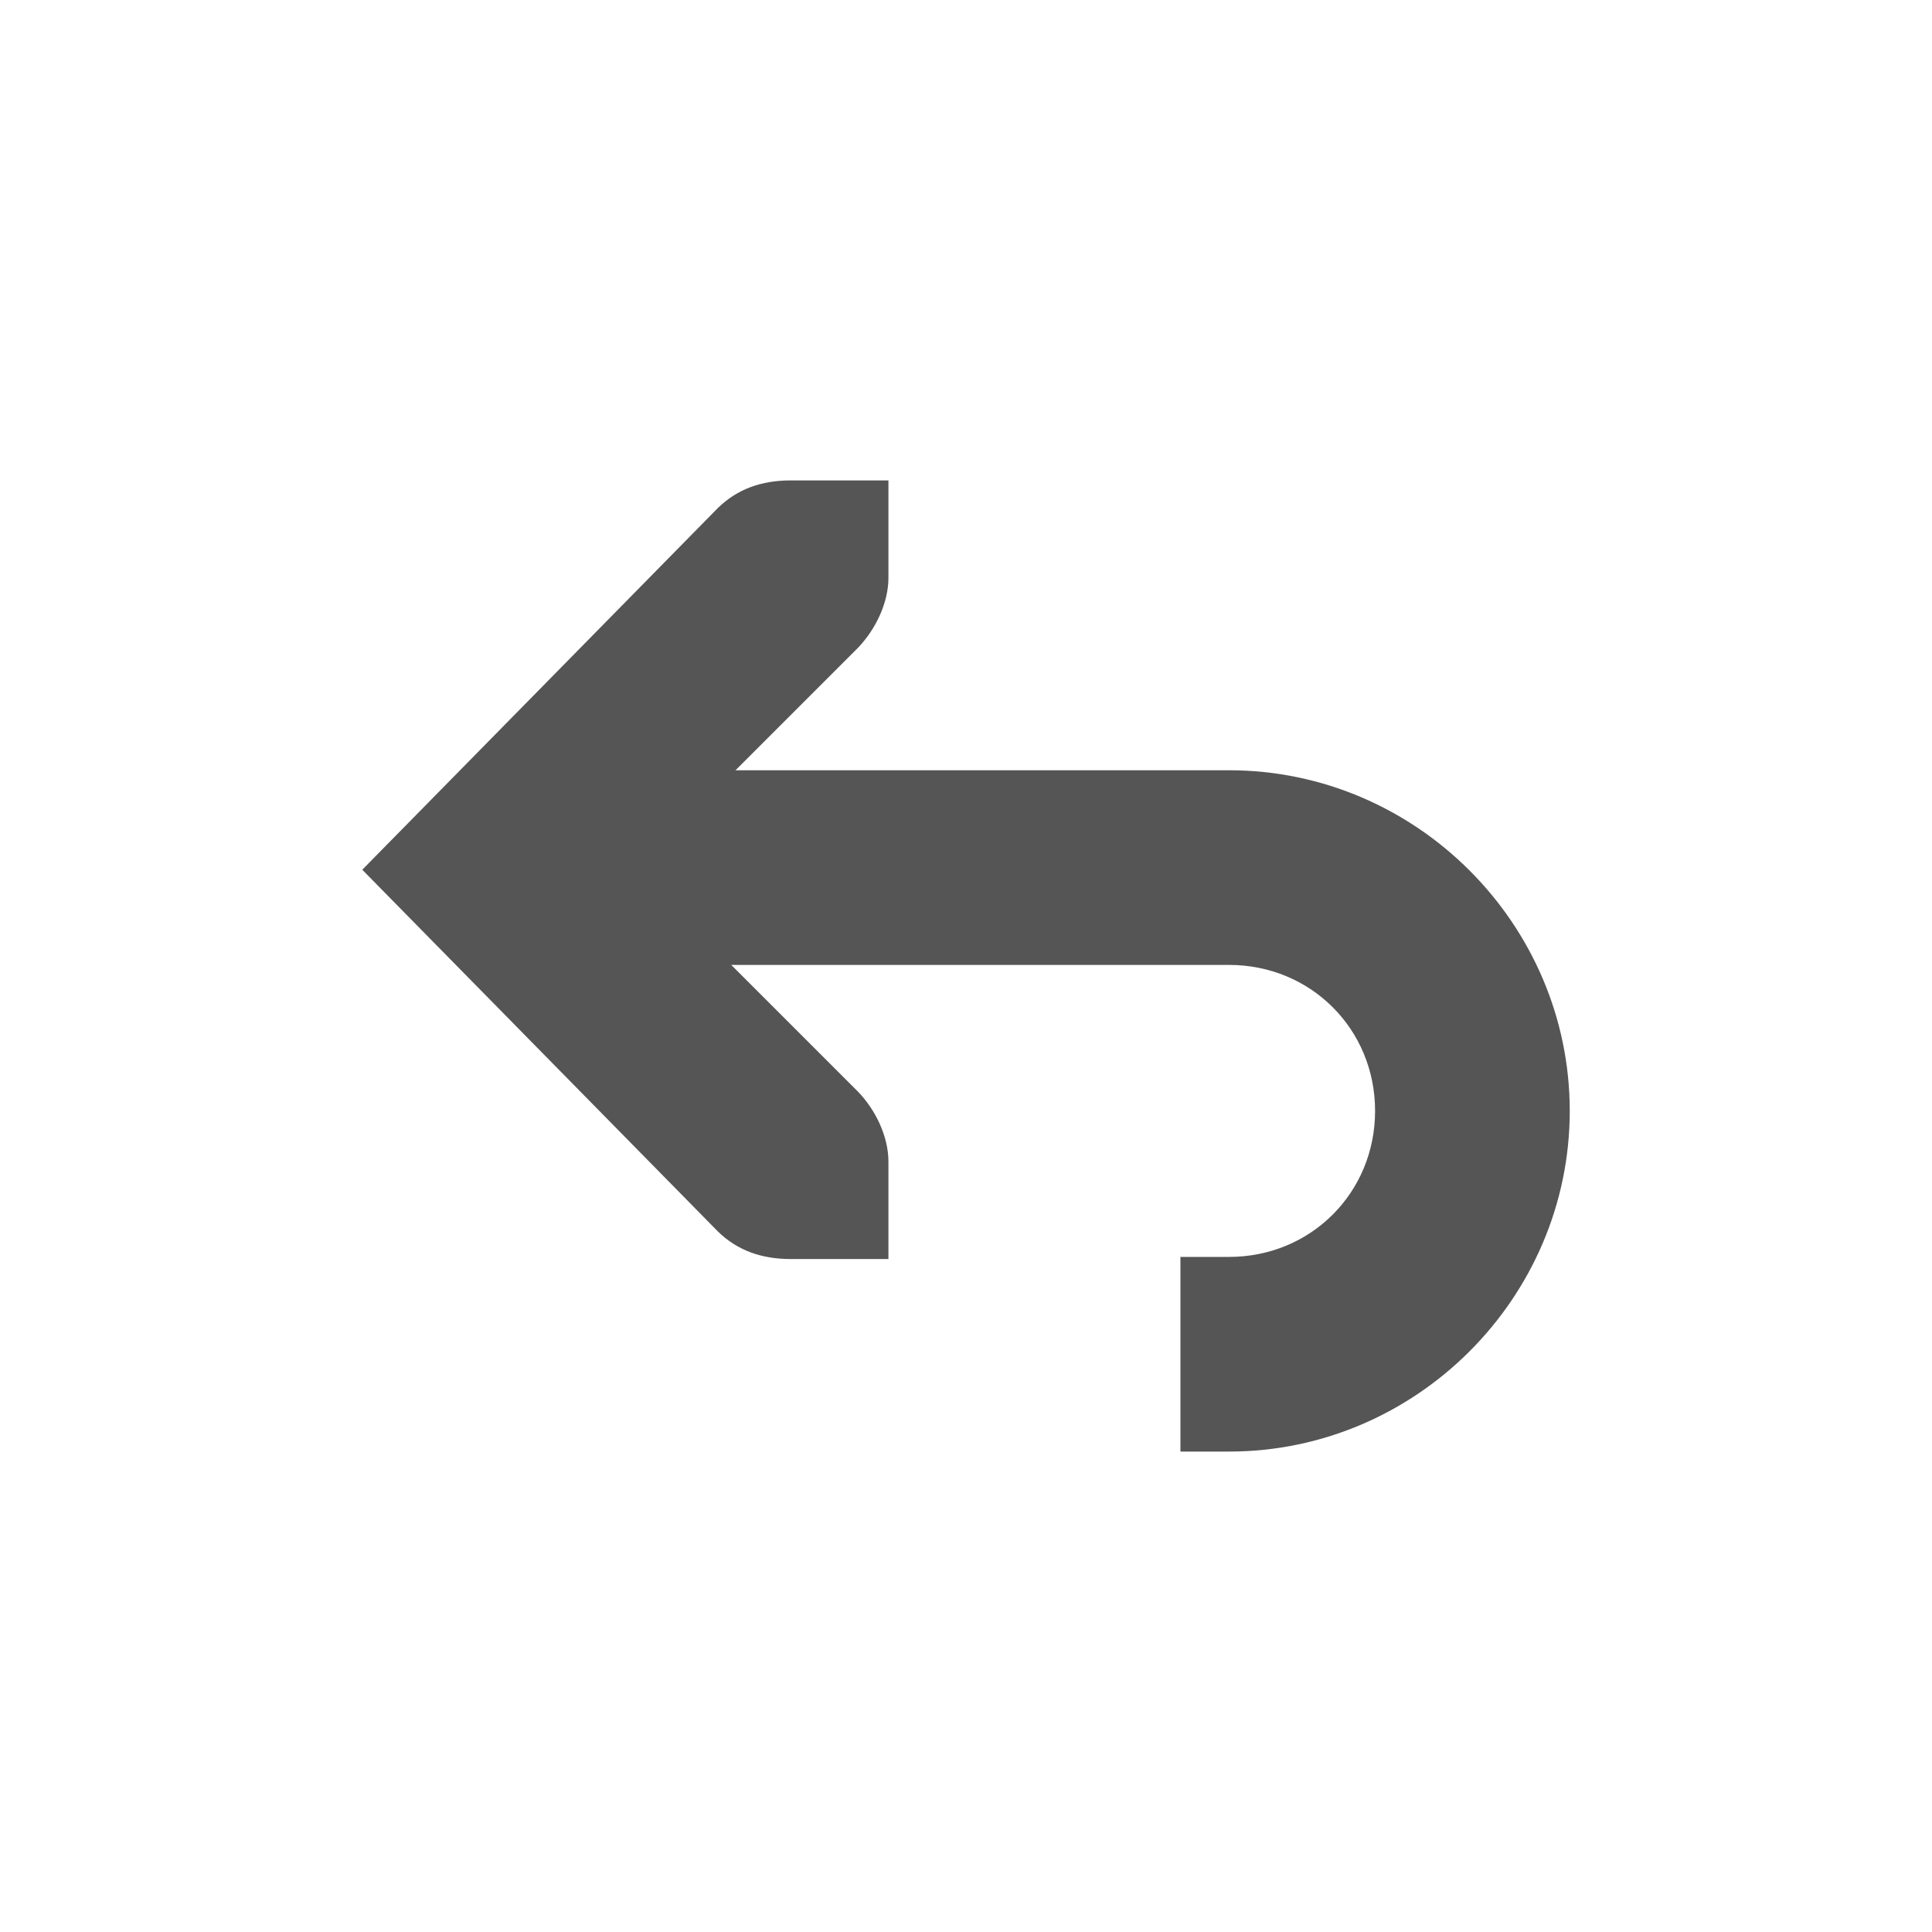
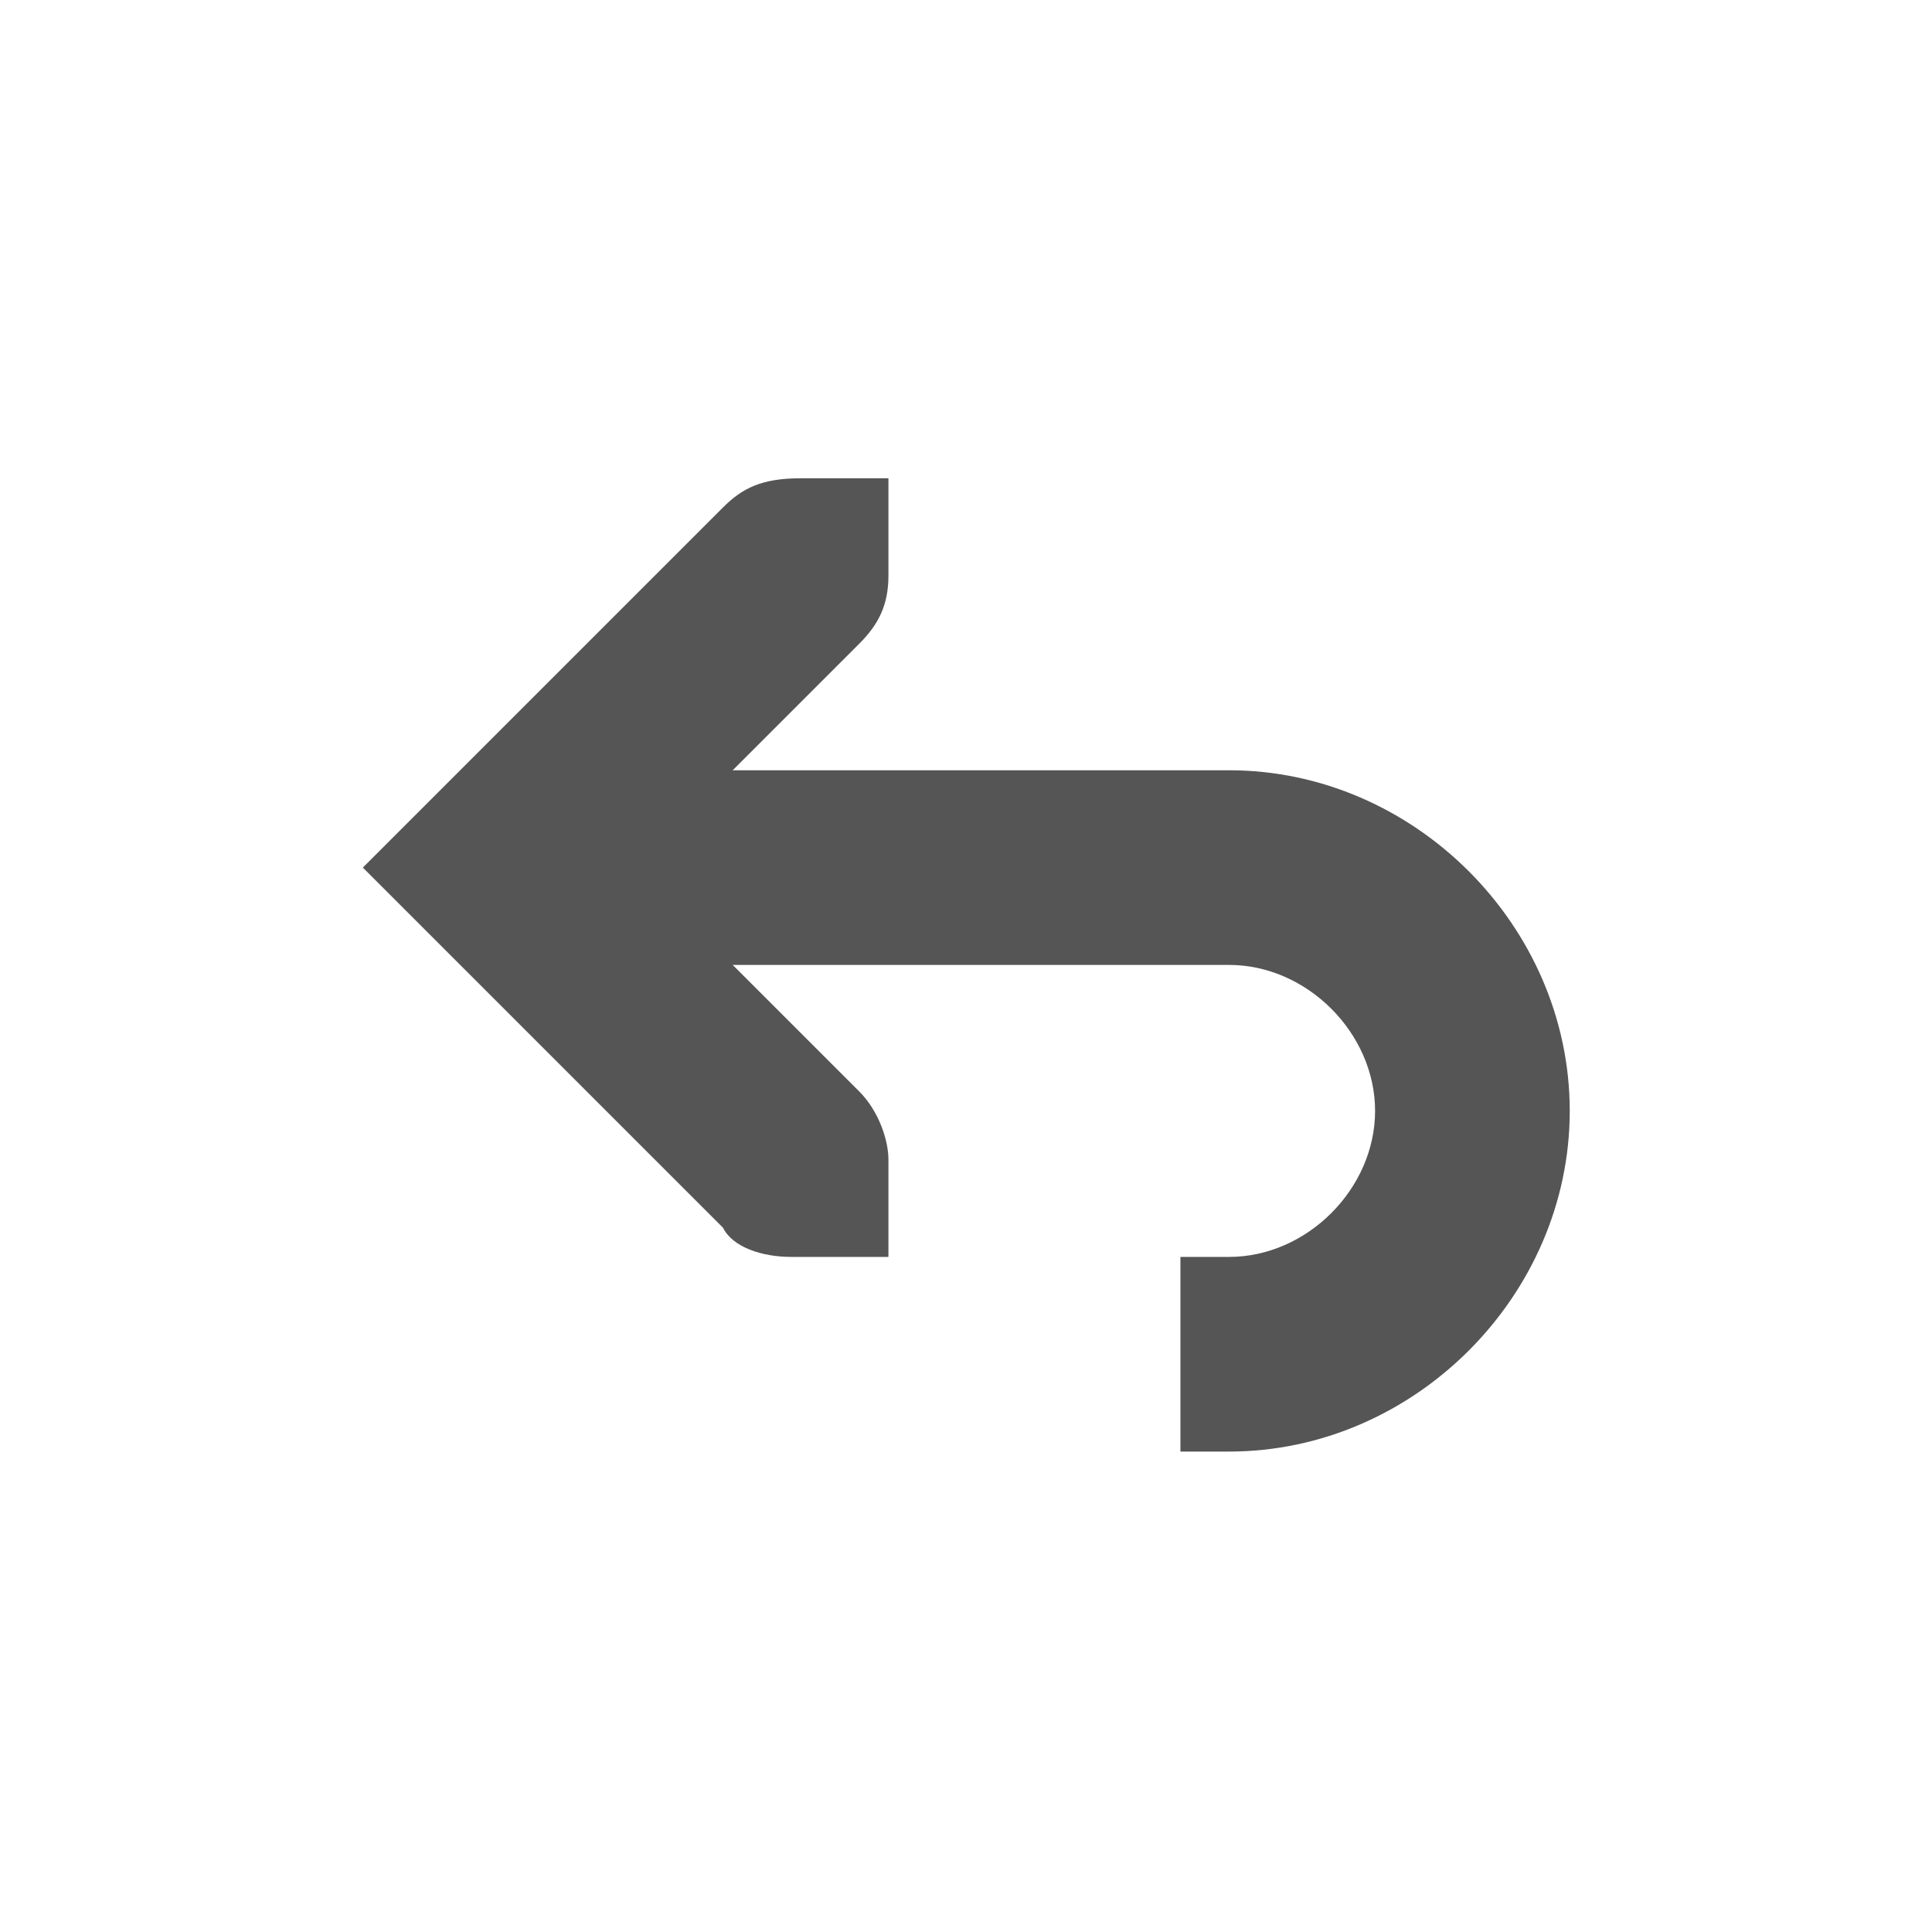
<svg xmlns="http://www.w3.org/2000/svg" width="96" height="96" viewBox="0 0 96 96" version="1.1">
-   <g transform="translate(-321.0002,-587)" id="layer9" style="display:inline" />
-   <g transform="translate(-321.0002,-587)" id="layer10" />
-   <g transform="translate(-321.0002,-587)" id="layer11" />
-   <g transform="translate(-321.0002,-587)" id="layer13" />
-   <g transform="translate(-321.0002,-587)" id="layer14" />
-   <g transform="translate(-321.0002,-587)" id="layer15" style="display:inline" />
-   <g transform="translate(-321.0002,-587)" id="g71291" style="display:inline" />
-   <g transform="translate(-321.0002,-587)" id="g4953" style="display:inline" />
-   <g transform="translate(-321.0002,-587)" id="layer12" style="display:inline">
-     <g id="g2994" style="fill:#555555;fill-opacity:1" transform="matrix(4.836272,0,0,4.836272,-1221.151,-2629.537)">
-       <path style="font-size:medium;font-style:normal;font-variant:normal;font-weight:normal;font-stretch:normal;text-indent:0;text-align:start;text-decoration:none;line-height:normal;letter-spacing:normal;word-spacing:normal;text-transform:none;direction:ltr;block-progression:tb;writing-mode:lr-tb;text-anchor:start;baseline-shift:baseline;color:#000000;fill:#555555;fill-opacity:1;stroke:none;stroke-width:2;marker:none;visibility:visible;display:inline;overflow:visible;enable-background:accumulate;font-family:Sans;-inkscape-font-specification:Sans" id="path4762" d="m 325,673 0,2 6.5,0 c 0.84,0 1.5,0.66 1.5,1.5 0,0.84 -0.66,1.5 -1.5,1.5 l -0.5,0 0,2 0.5,0 c 1.921,0 3.5,-1.579 3.5,-3.5 0,-1.921 -1.579,-3.5 -3.5,-3.5 l -6.5,0 z" />
-       <path style="font-size:medium;font-style:normal;font-variant:normal;font-weight:normal;font-stretch:normal;text-indent:0;text-align:start;text-decoration:none;line-height:normal;letter-spacing:normal;word-spacing:normal;text-transform:none;direction:ltr;block-progression:tb;writing-mode:lr-tb;text-anchor:start;color:#bebebe;fill:#555555;fill-opacity:1;stroke:none;stroke-width:2;marker:none;visibility:visible;display:inline;overflow:visible;enable-background:accumulate;font-family:Bitstream Vera Sans;-inkscape-font-specification:Bitstream Vera Sans" id="path4764" d="m 328,670.022 0,1 c 0,0.257 -0.13,0.528 -0.312,0.719 l -2.281,2.281 2.281,2.281 c 0.183,0.19 0.312,0.462 0.312,0.719 l 0,1 -1,0 c -0.309,0 -0.552,-0.09 -0.75,-0.281 l -3.656,-3.719 3.656,-3.719 c 0.198,-0.191 0.441,-0.281 0.75,-0.281 z" />
+   <g transform="translate(-321.0002,-587)">
+     <g transform="matrix(4.836272,0,0,4.836272,-1221.151,-2629.537)" fill="#555">
+       <path d="m325 673 0 2 6.5 0c0.8 0 1.5 0.7 1.5 1.5 0 0.8-0.7 1.5-1.5 1.5l-0.5 0 0 2 0.5 0c1.9 0 3.5-1.6 3.5-3.5 0-1.9-1.6-3.5-3.5-3.5l-6.5 0z" />
+       <path d="m328 670 0 1c0 0.3-0.1 0.5-0.3 0.7l-2.3 2.3 2.3 2.3c0.2 0.2 0.3 0.5 0.3 0.7l0 1-1 0c-0.3 0-0.6-0.1-0.7-0.3l-3.7-3.7 3.7-3.7c0.2-0.2 0.4-0.3 0.8-0.3z" />
    </g>
  </g>
</svg>
